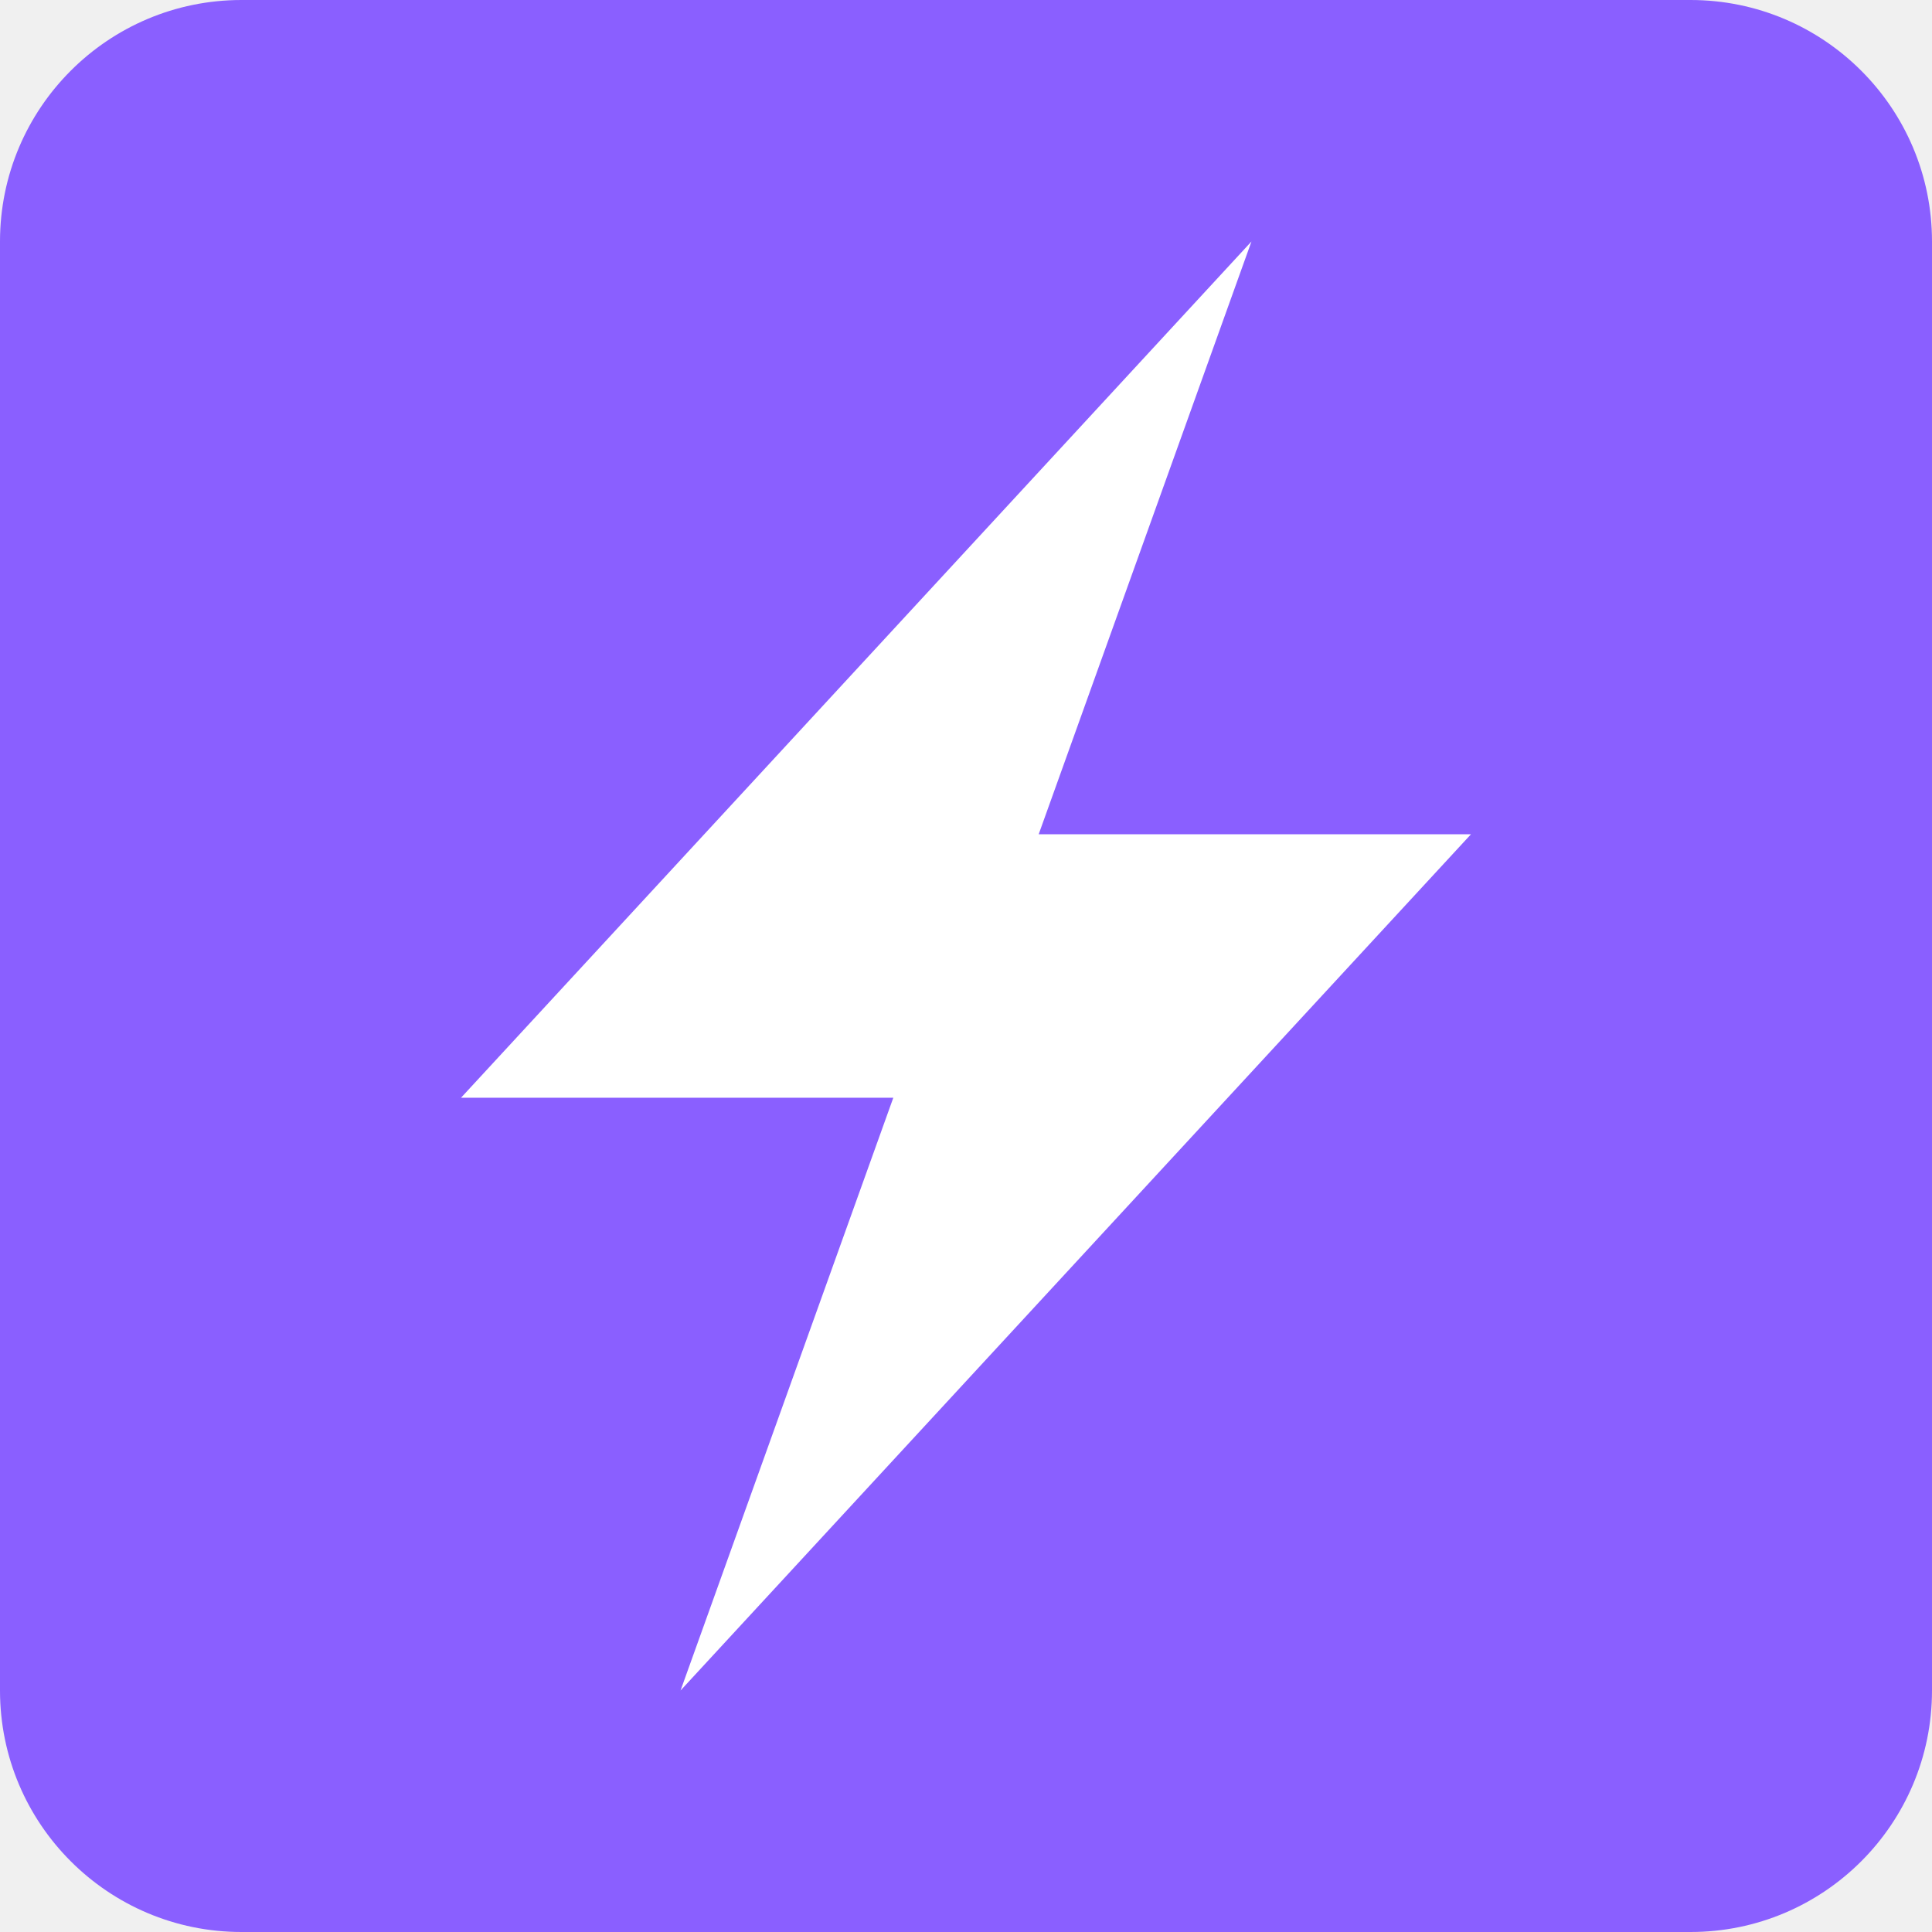
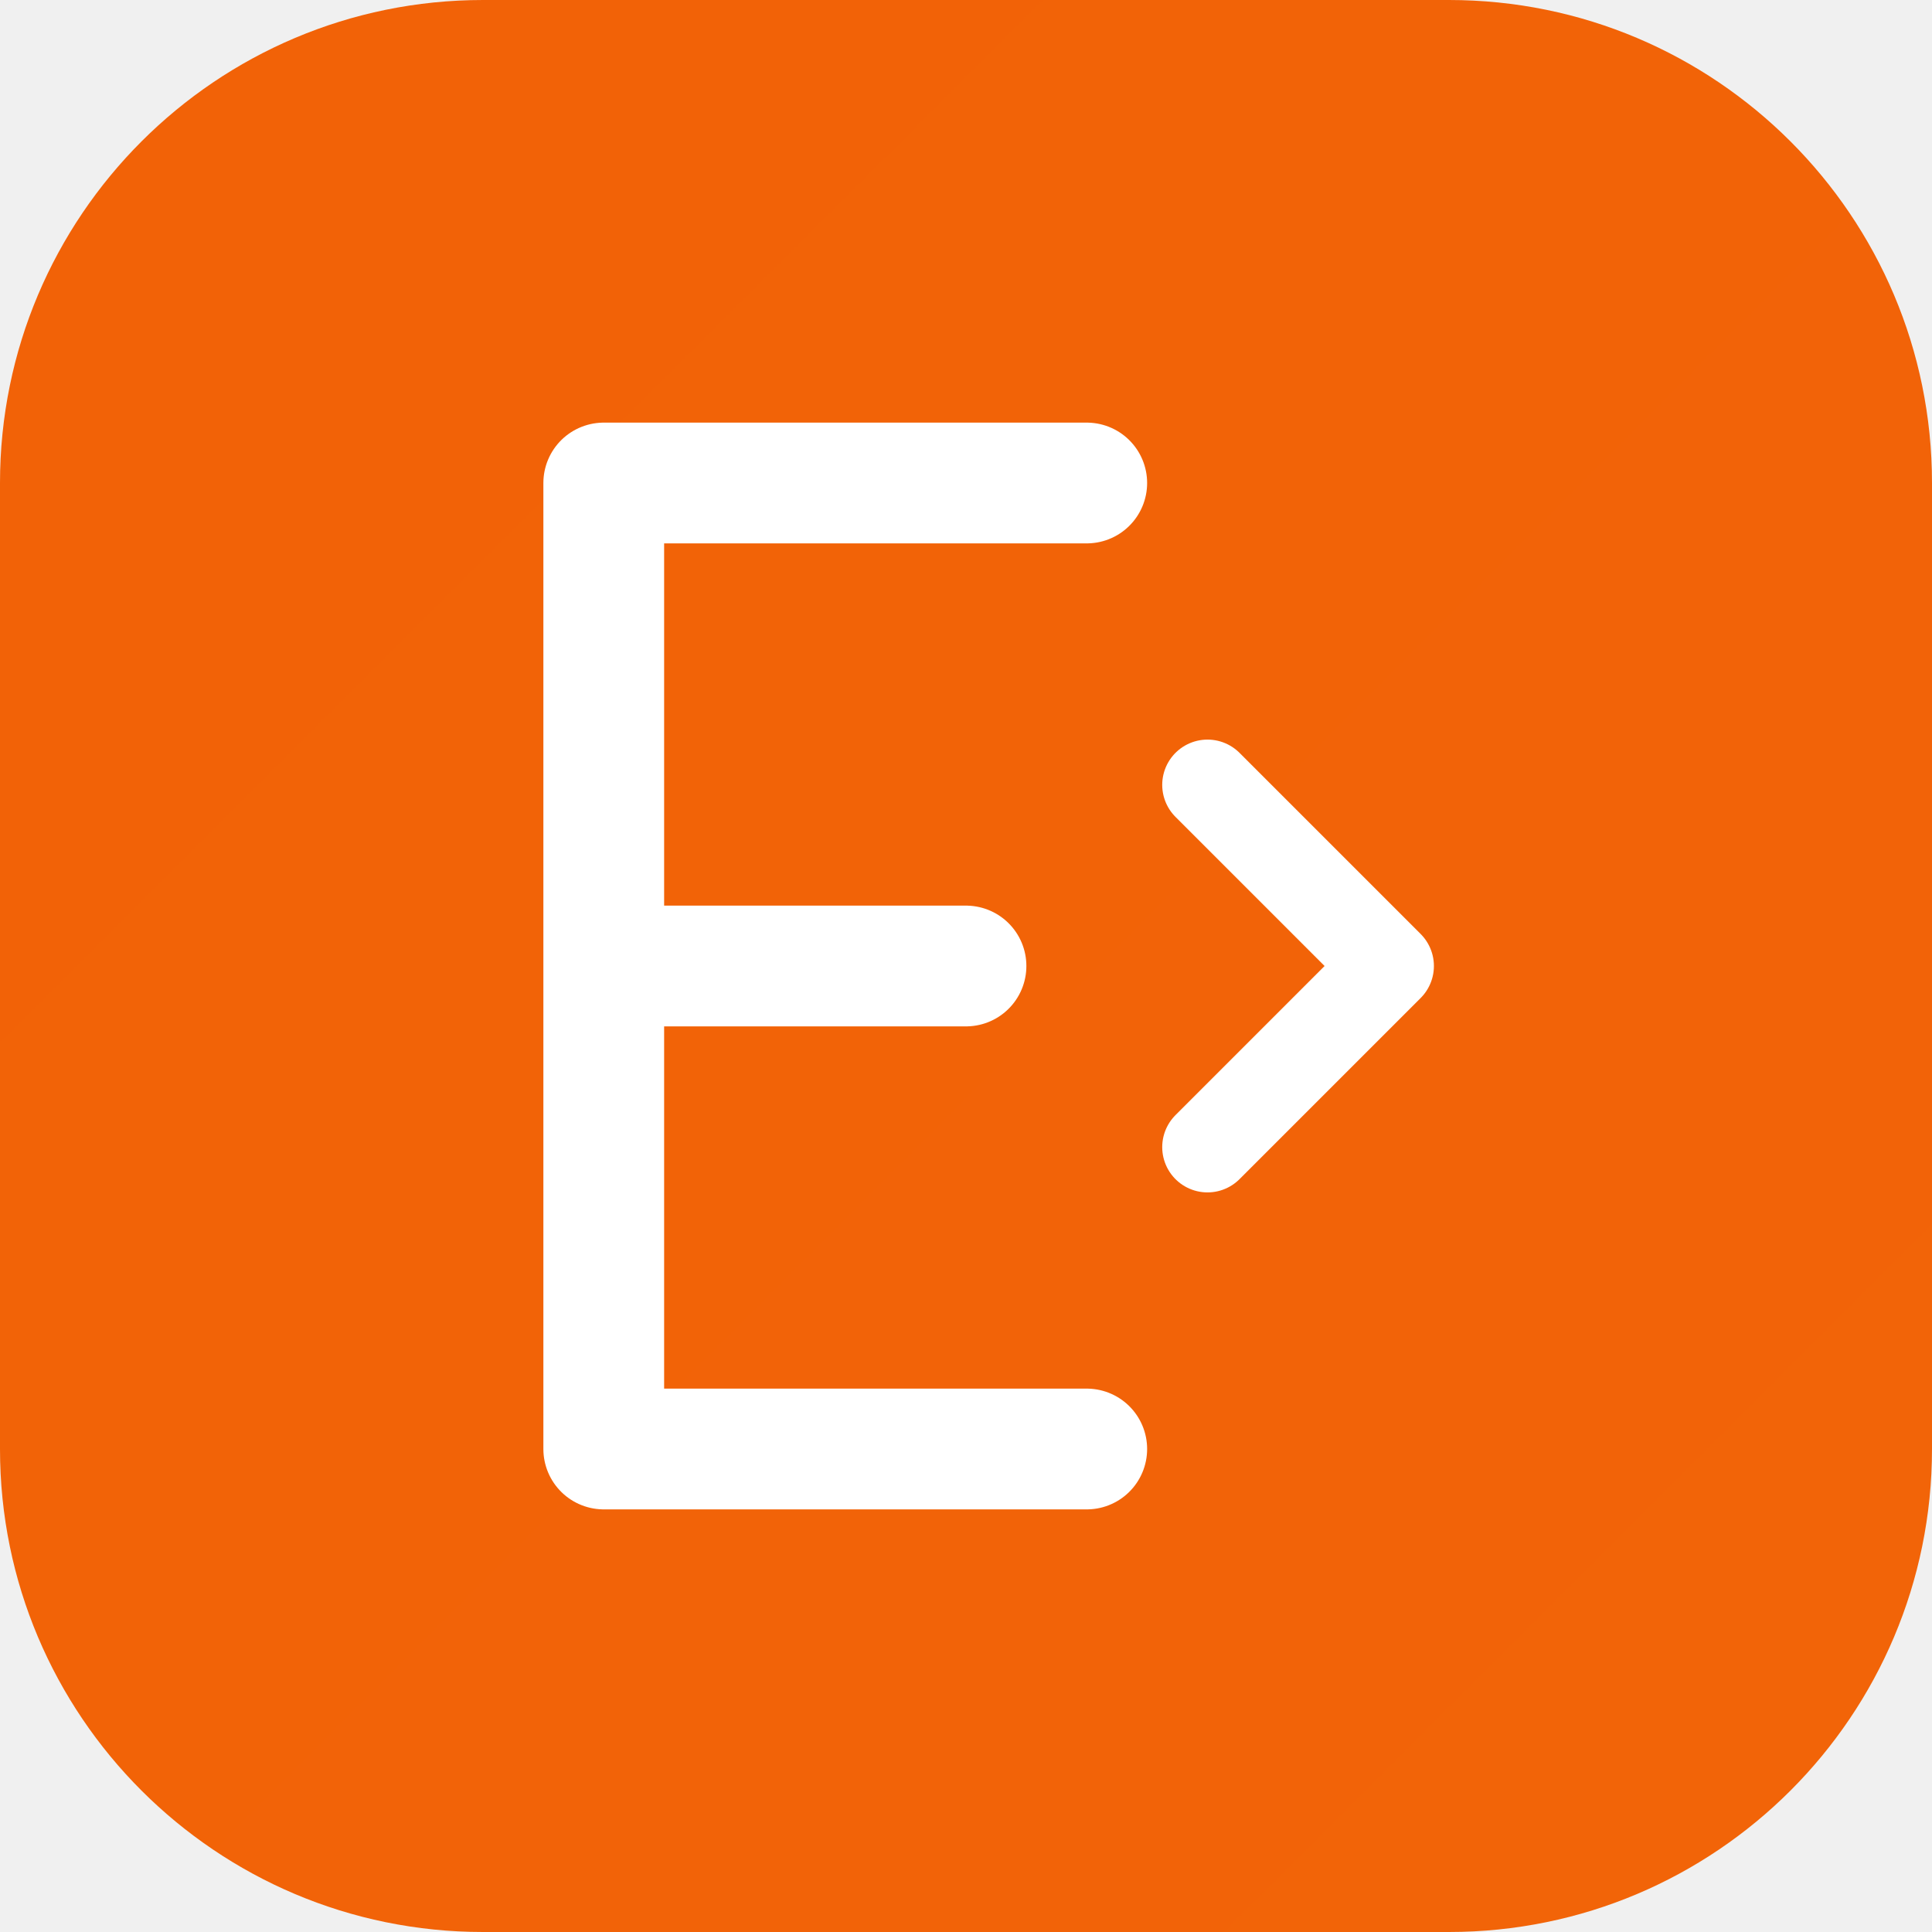
- <svg xmlns="http://www.w3.org/2000/svg" viewBox="0 0 16 16" width="16" height="16">
-   <rect width="16" height="16" rx="2" fill="#8A5FFF" />
-   <path d="M7.398 9.091h-3.58L10.364 2 8.602 6.909h3.58L5.636 14l1.762-4.909Z" fill="#fff" />
+ <svg xmlns="http://www.w3.org/2000/svg" width="32" height="32" viewBox="0 0 32 32" fill="none">
+   <rect width="32" height="32" rx="8" fill="url(#favicon-gradient)" />
+   <path d="M10 8 L10 16 L10 24 M10 8 L18 8 M10 16 L16 16 M10 24 L18 24" stroke="white" stroke-width="2" stroke-linecap="round" stroke-linejoin="round" />
+   <path d="M20 13 L23 16 L20 19" stroke="white" stroke-width="1.5" stroke-linecap="round" stroke-linejoin="round" />
+   <defs>
+     <linearGradient id="favicon-gradient" x1="0" y1="0" x2="32" y2="32">
+       <stop offset="0%" stop-color="#F26207" />
+       <stop offset="100%" stop-color="#F99D25" />
+     </linearGradient>
+   </defs>
</svg>
